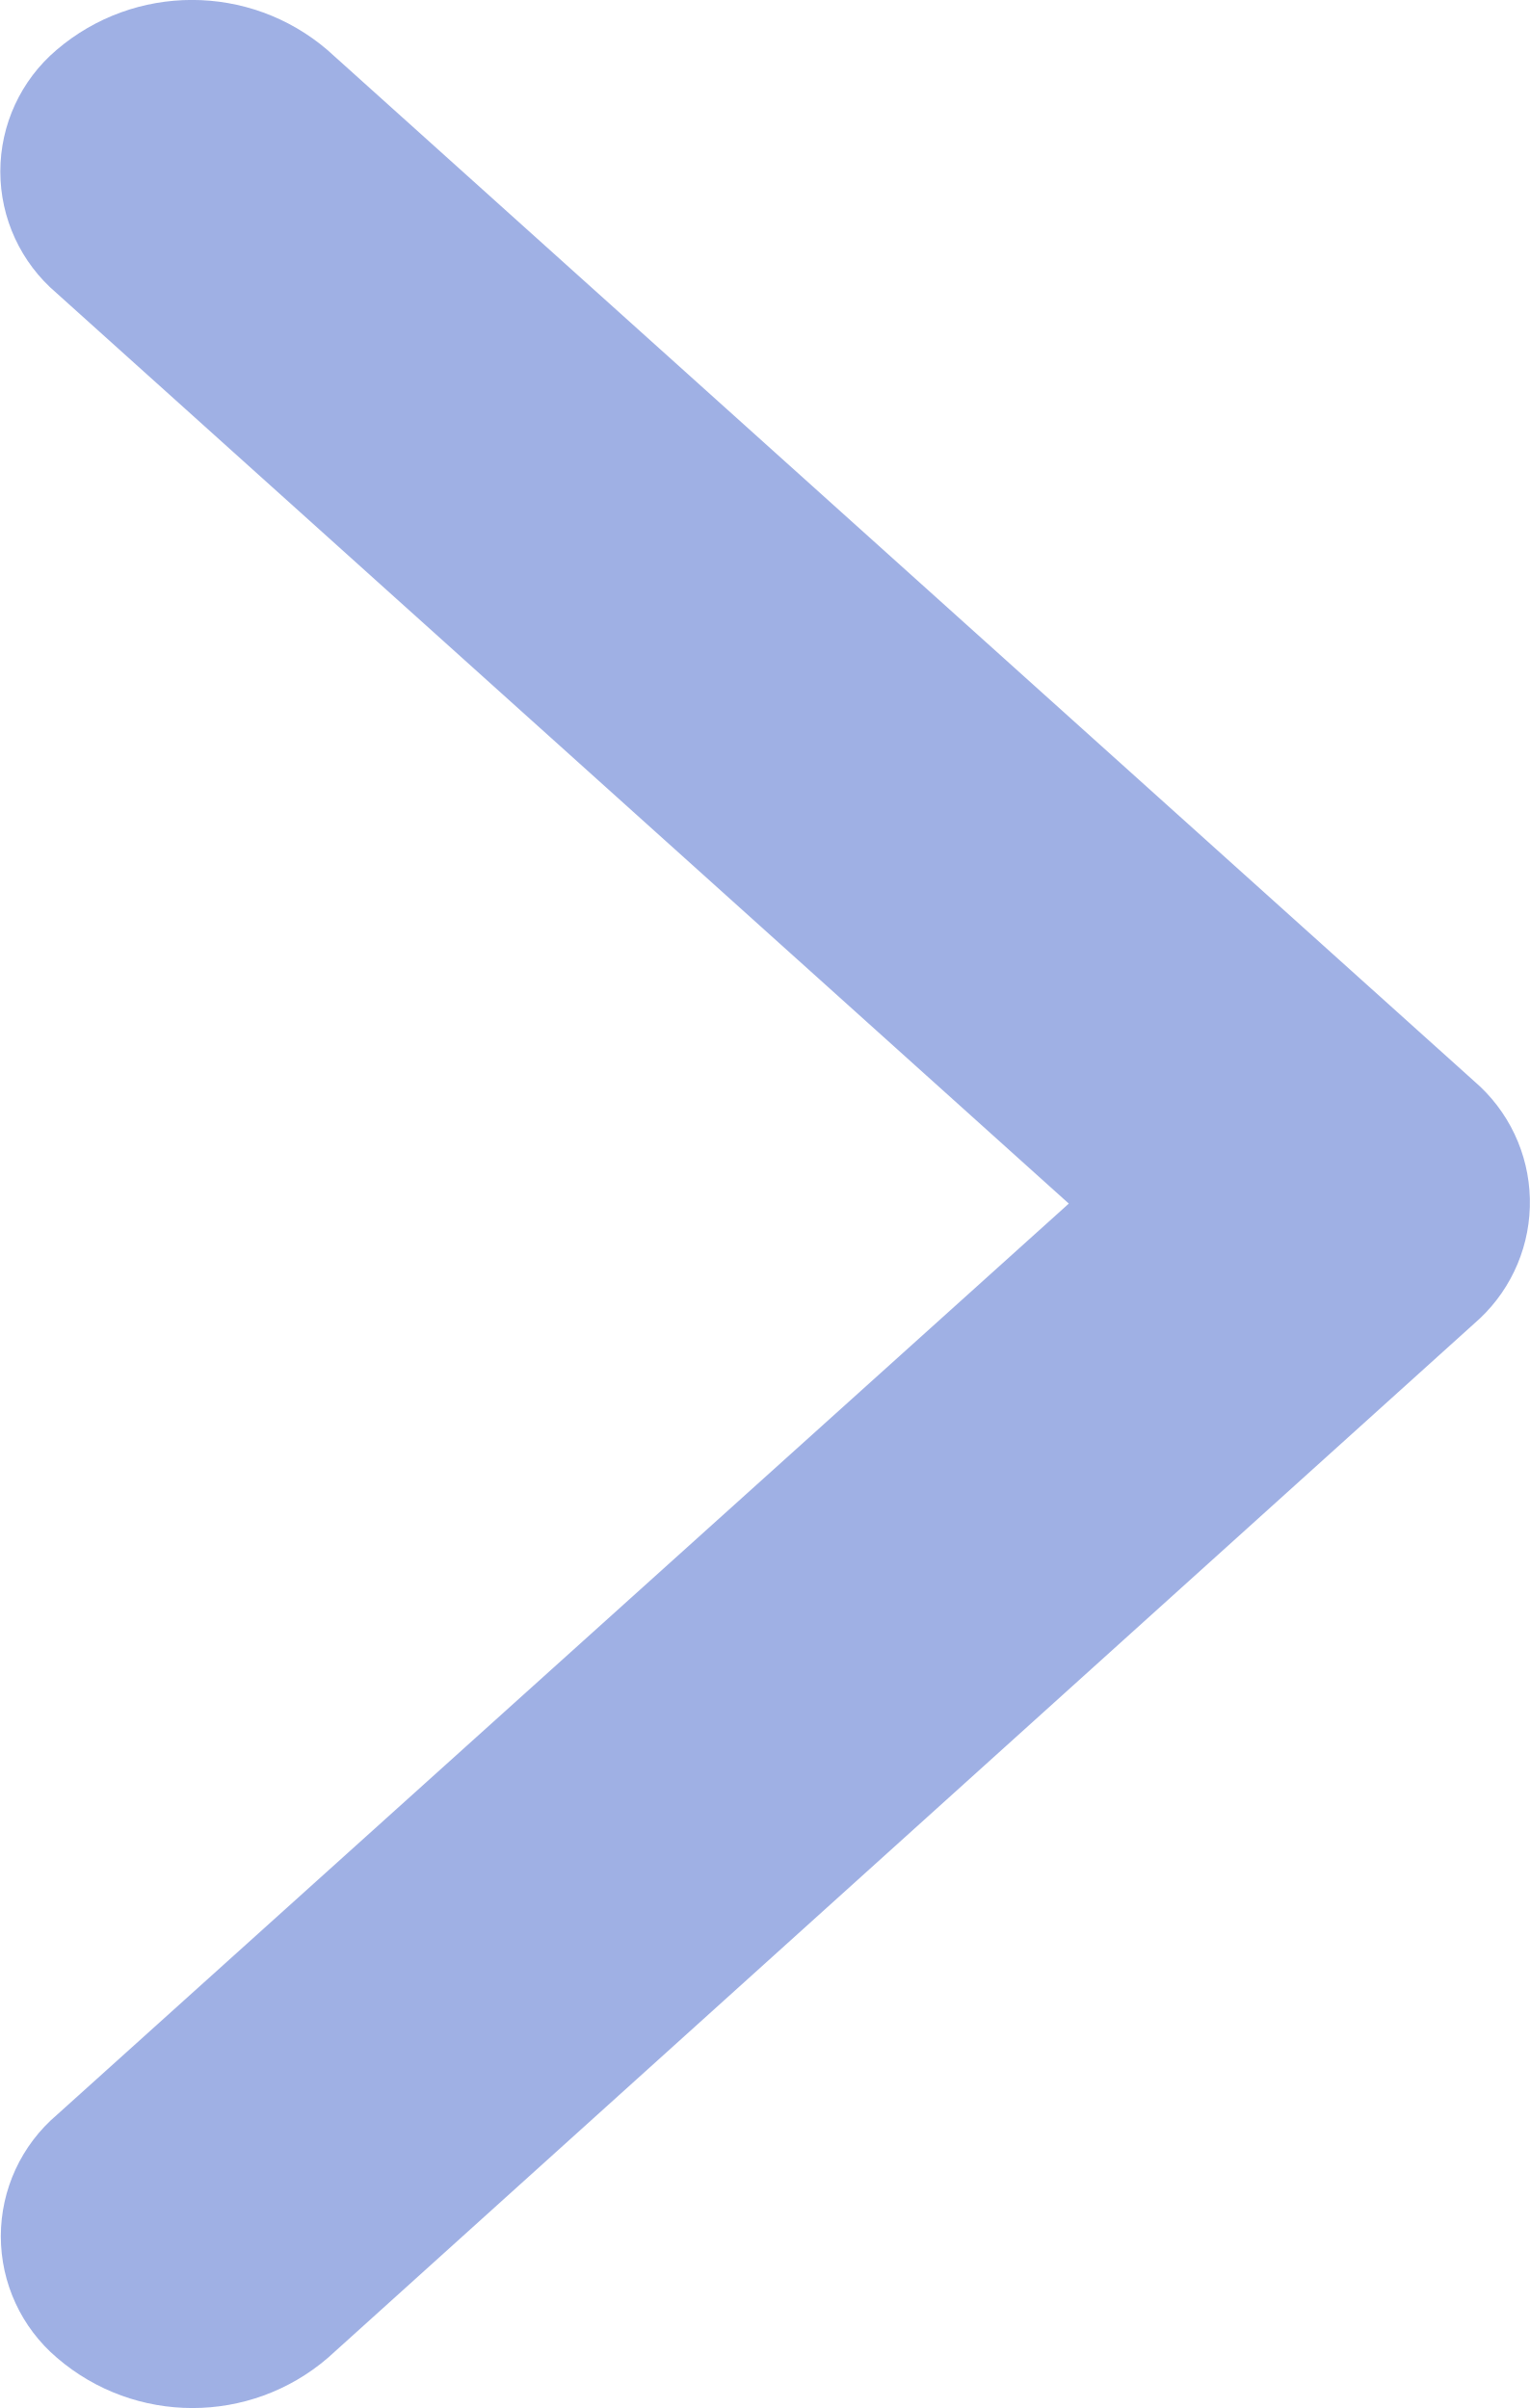
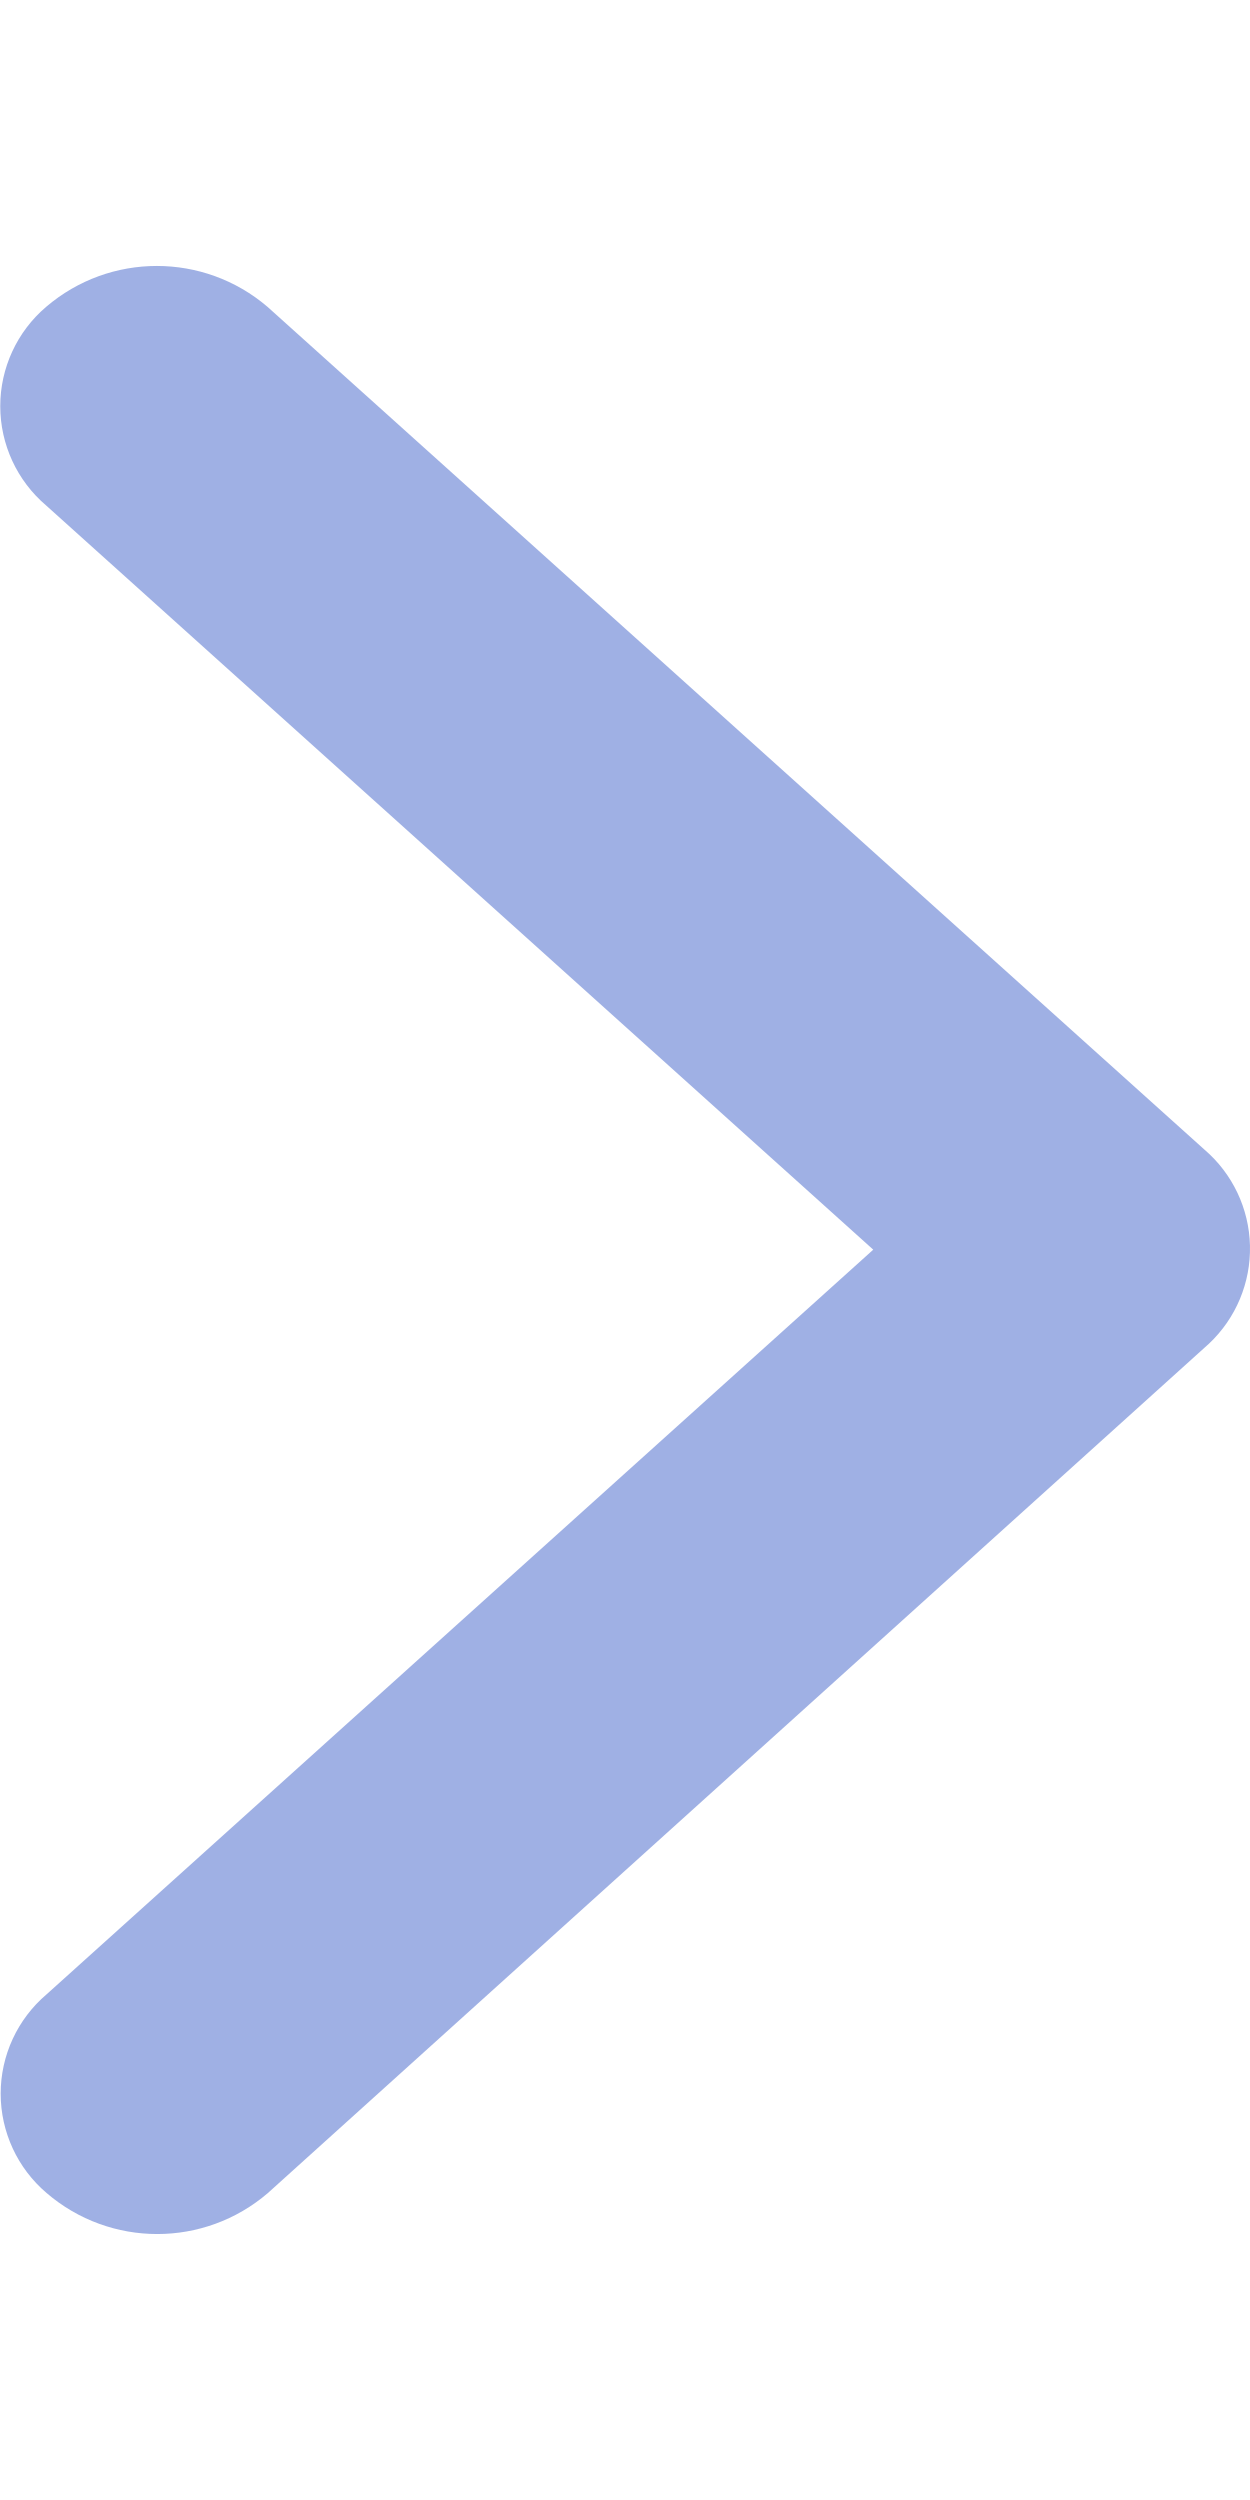
- <svg xmlns="http://www.w3.org/2000/svg" width="15" height="23.616" viewBox="0 0 15 23.616">
+ <svg xmlns="http://www.w3.org/2000/svg" width="10" height="20" viewBox="0 0 15 23.616">
  <path id="Icon_ionic-ios-arrow-forward" data-name="Icon ionic-ios-arrow-forward" d="M21.725,18,11.8,9.07a1.565,1.565,0,0,1,0-2.384,2.043,2.043,0,0,1,2.656,0L25.7,16.8a1.566,1.566,0,0,1,.055,2.327L14.461,29.32a2.037,2.037,0,0,1-2.656,0,1.565,1.565,0,0,1,0-2.384Z" transform="translate(-11.246 -6.196)" fill="#9fb0e4" />
</svg>
